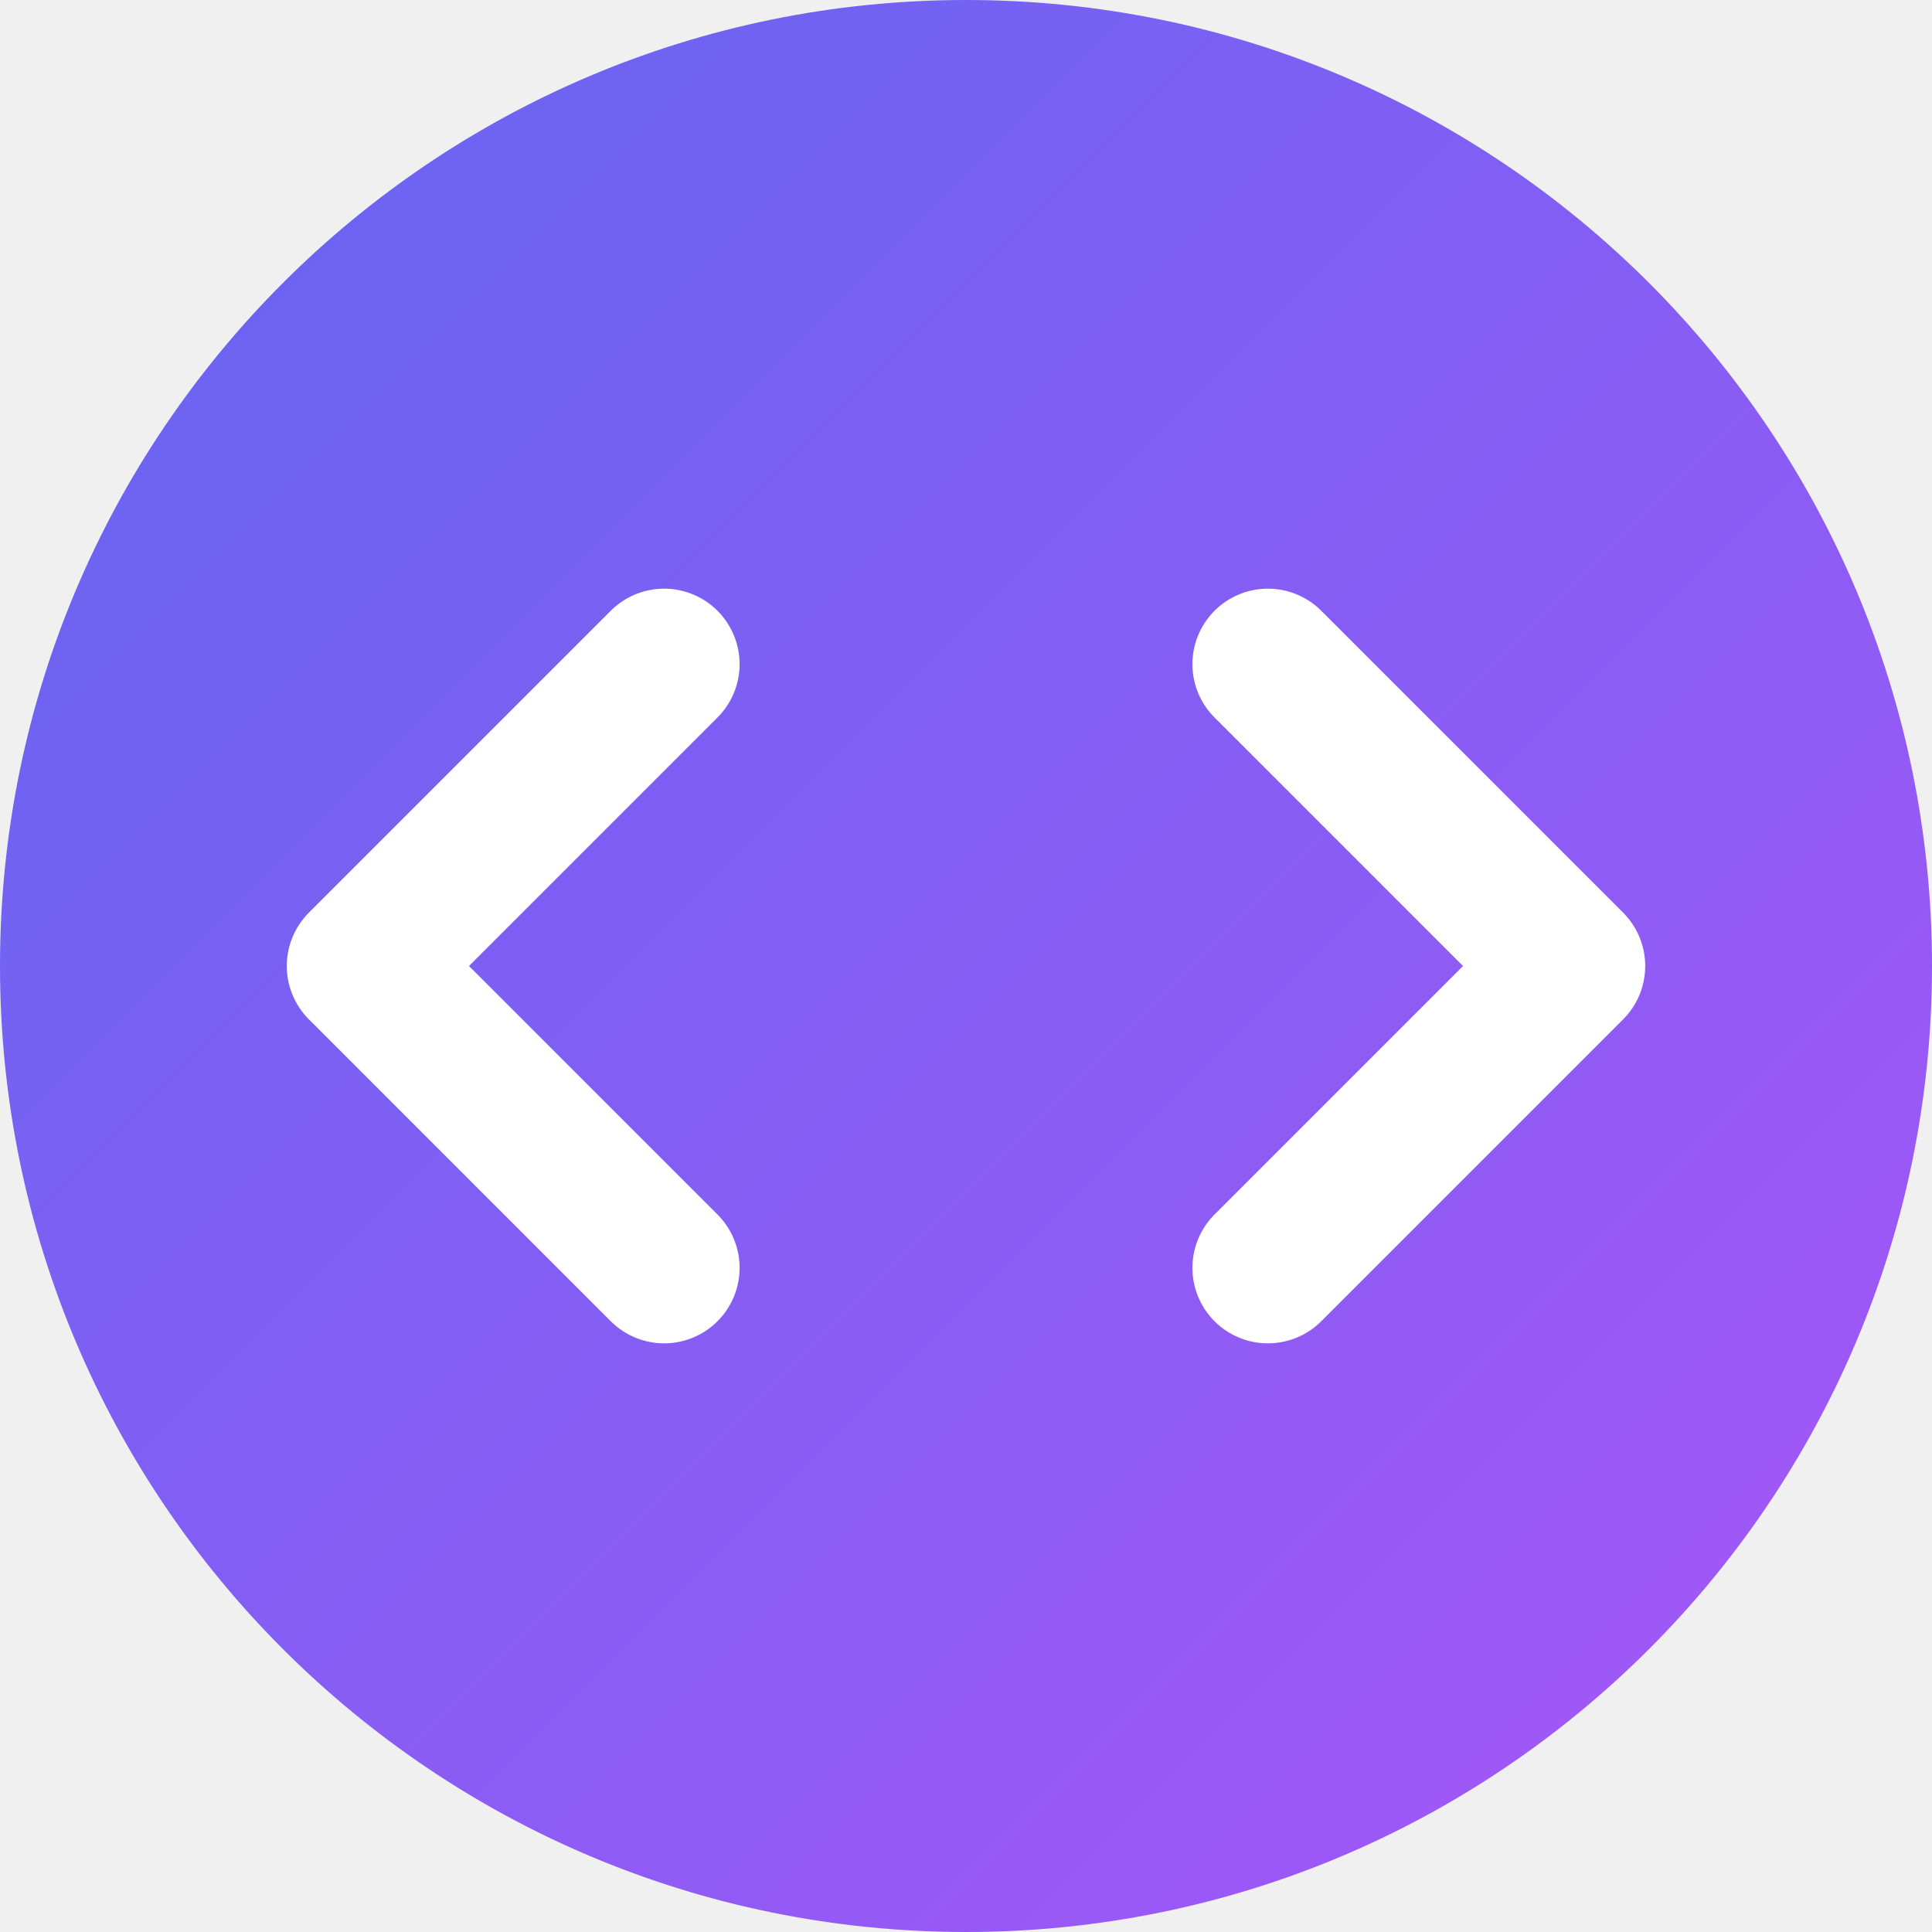
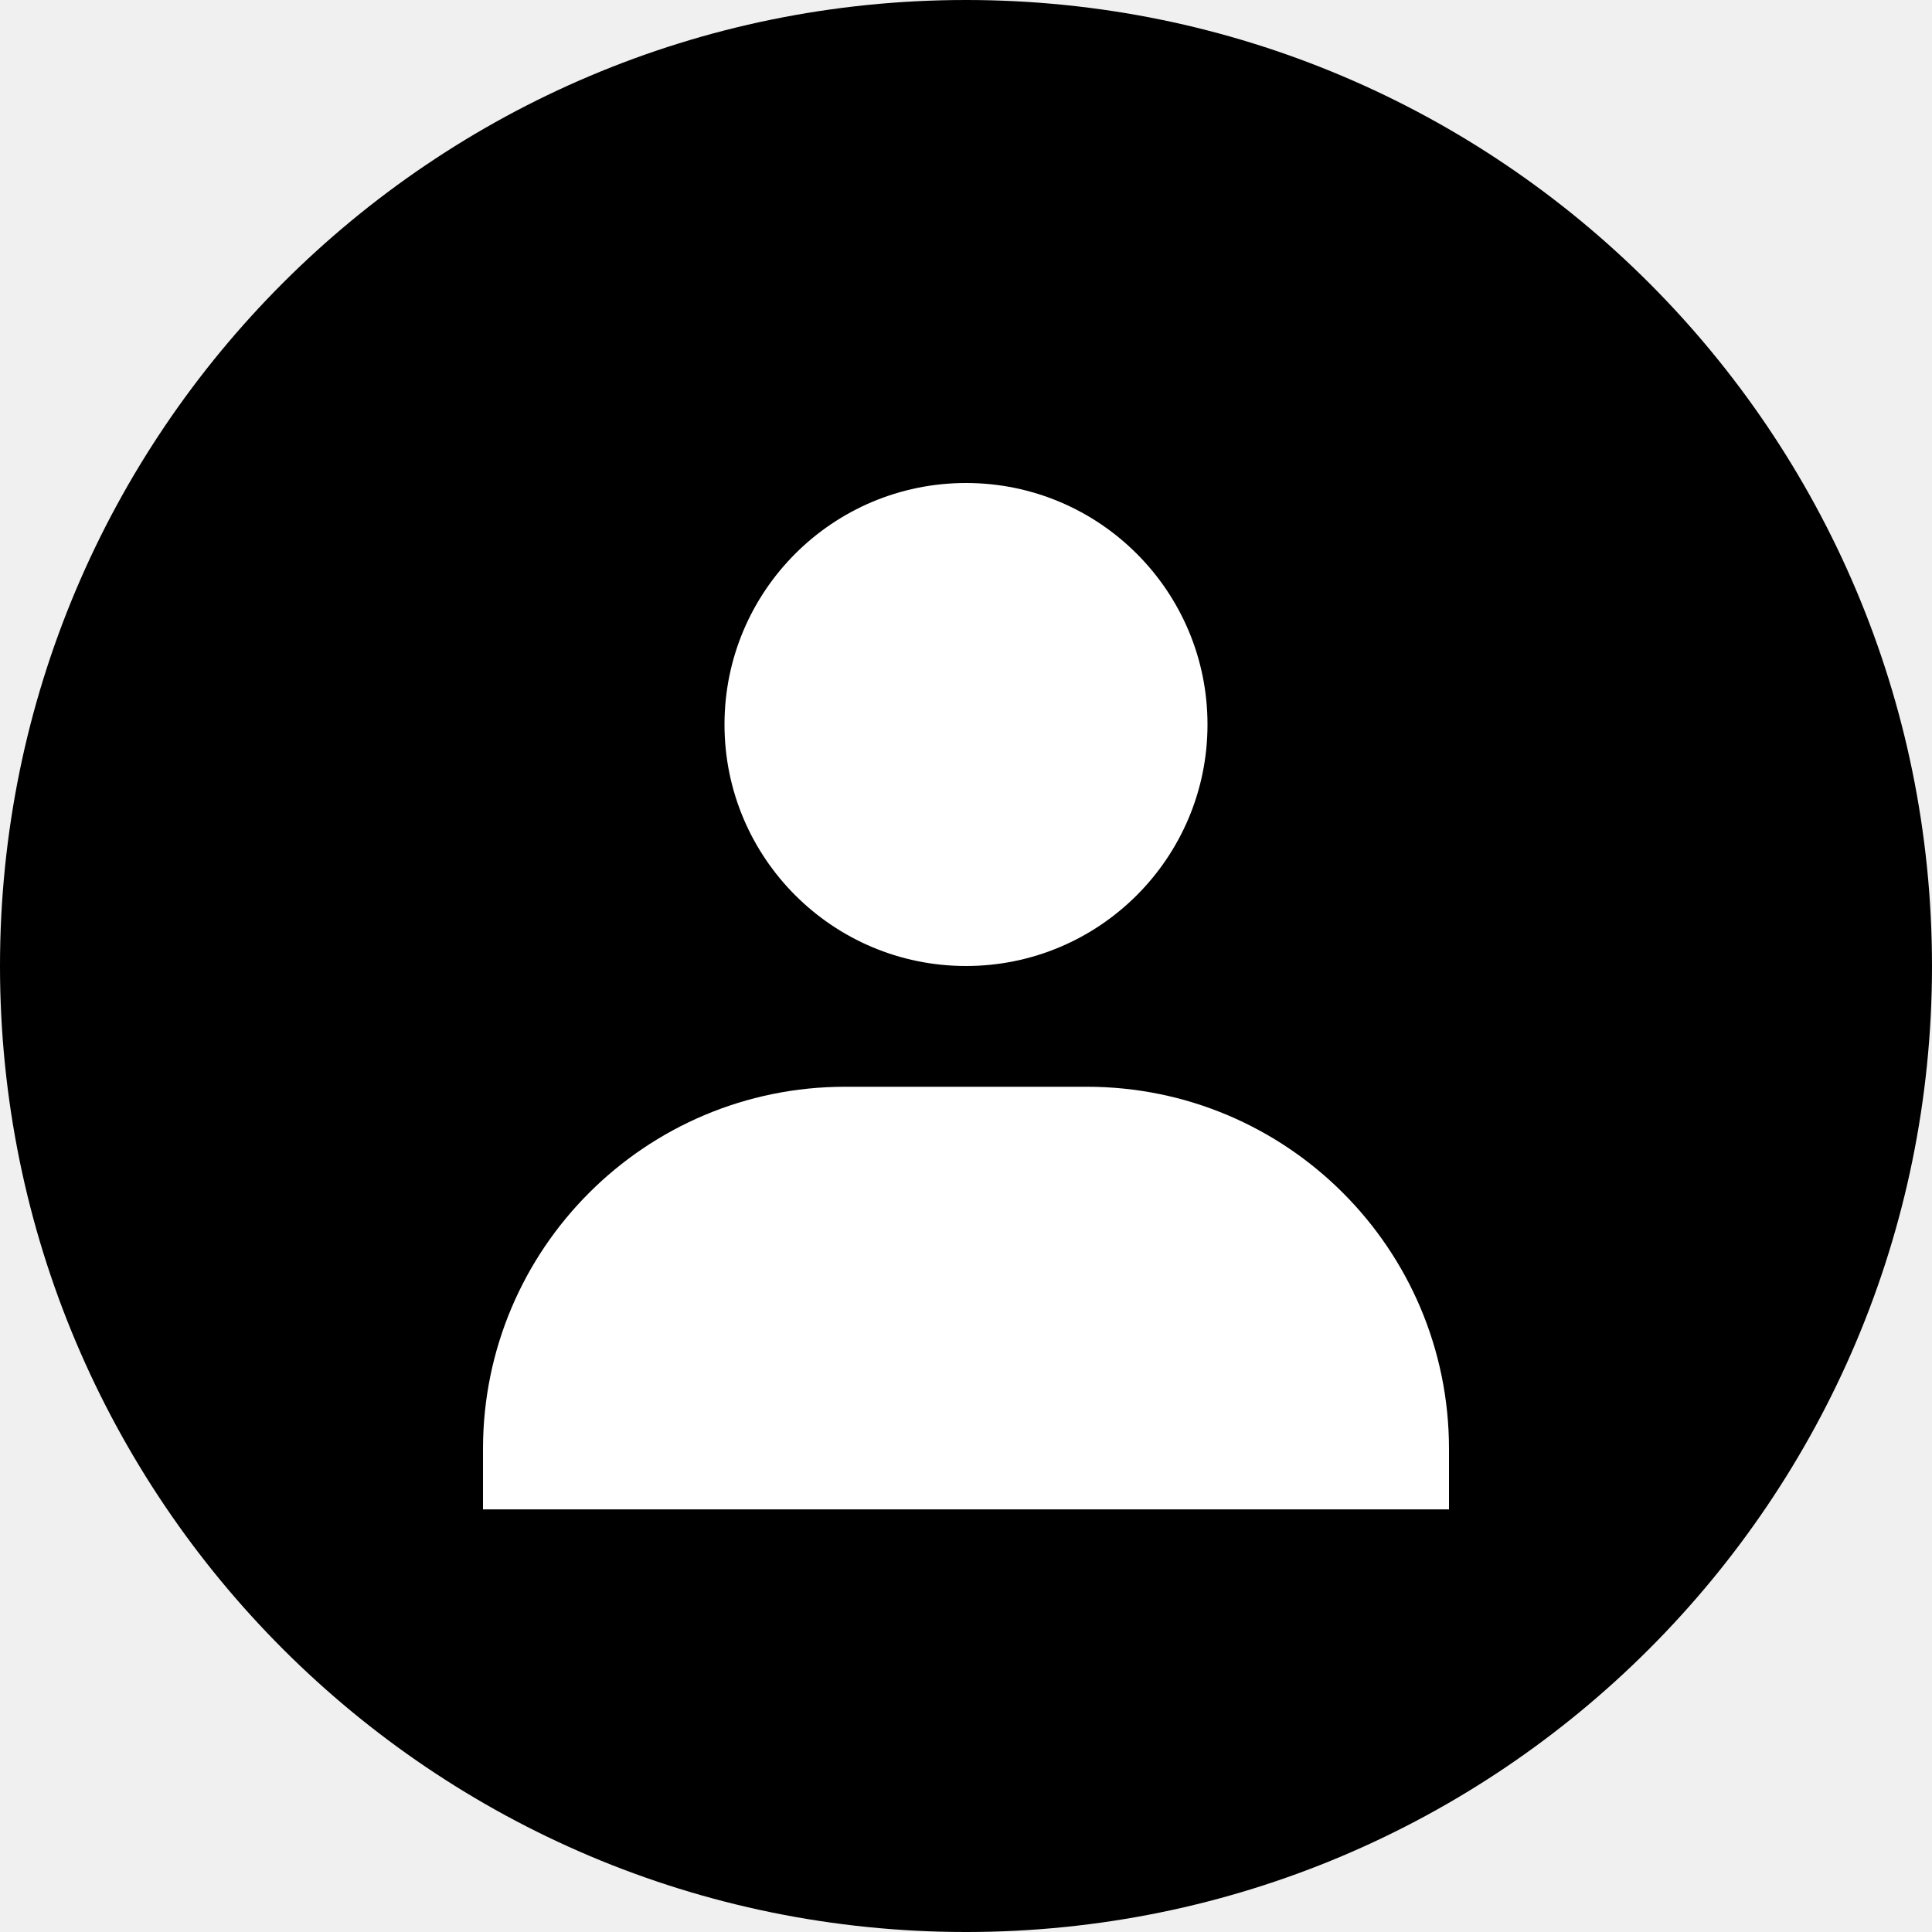
<svg xmlns="http://www.w3.org/2000/svg" viewBox="0 0 32 32">
-   <defs>
-     <linearGradient id="grad" x1="0%" y1="0%" x2="100%" y2="100%">
-       <stop offset="0%" style="stop-color:#6366f1;stop-opacity:1" />
-       <stop offset="100%" style="stop-color:#a855f7;stop-opacity:1" />
-     </linearGradient>
-   </defs>
-   <circle cx="16" cy="16" r="16" fill="url(#grad)" />
-   <path d="M11 21L6 16L11 11M21 11L26 16L21 21" stroke="white" stroke-width="2.5" stroke-linecap="round" stroke-linejoin="round" fill="none" />
+   <circle cx="16" cy="16" r="16" fill="black" />
+   <path d="M16 8C13.791 8 12 9.791 12 12C12 14.209 13.791 16 16 16C18.209 16 20 14.209 20 12C20 9.791 18.209 8 16 8ZM8 24C8 20.686 10.686 18 14 18H18C21.314 18 24 20.686 24 24V25H8V24Z" fill="white" />
</svg>
